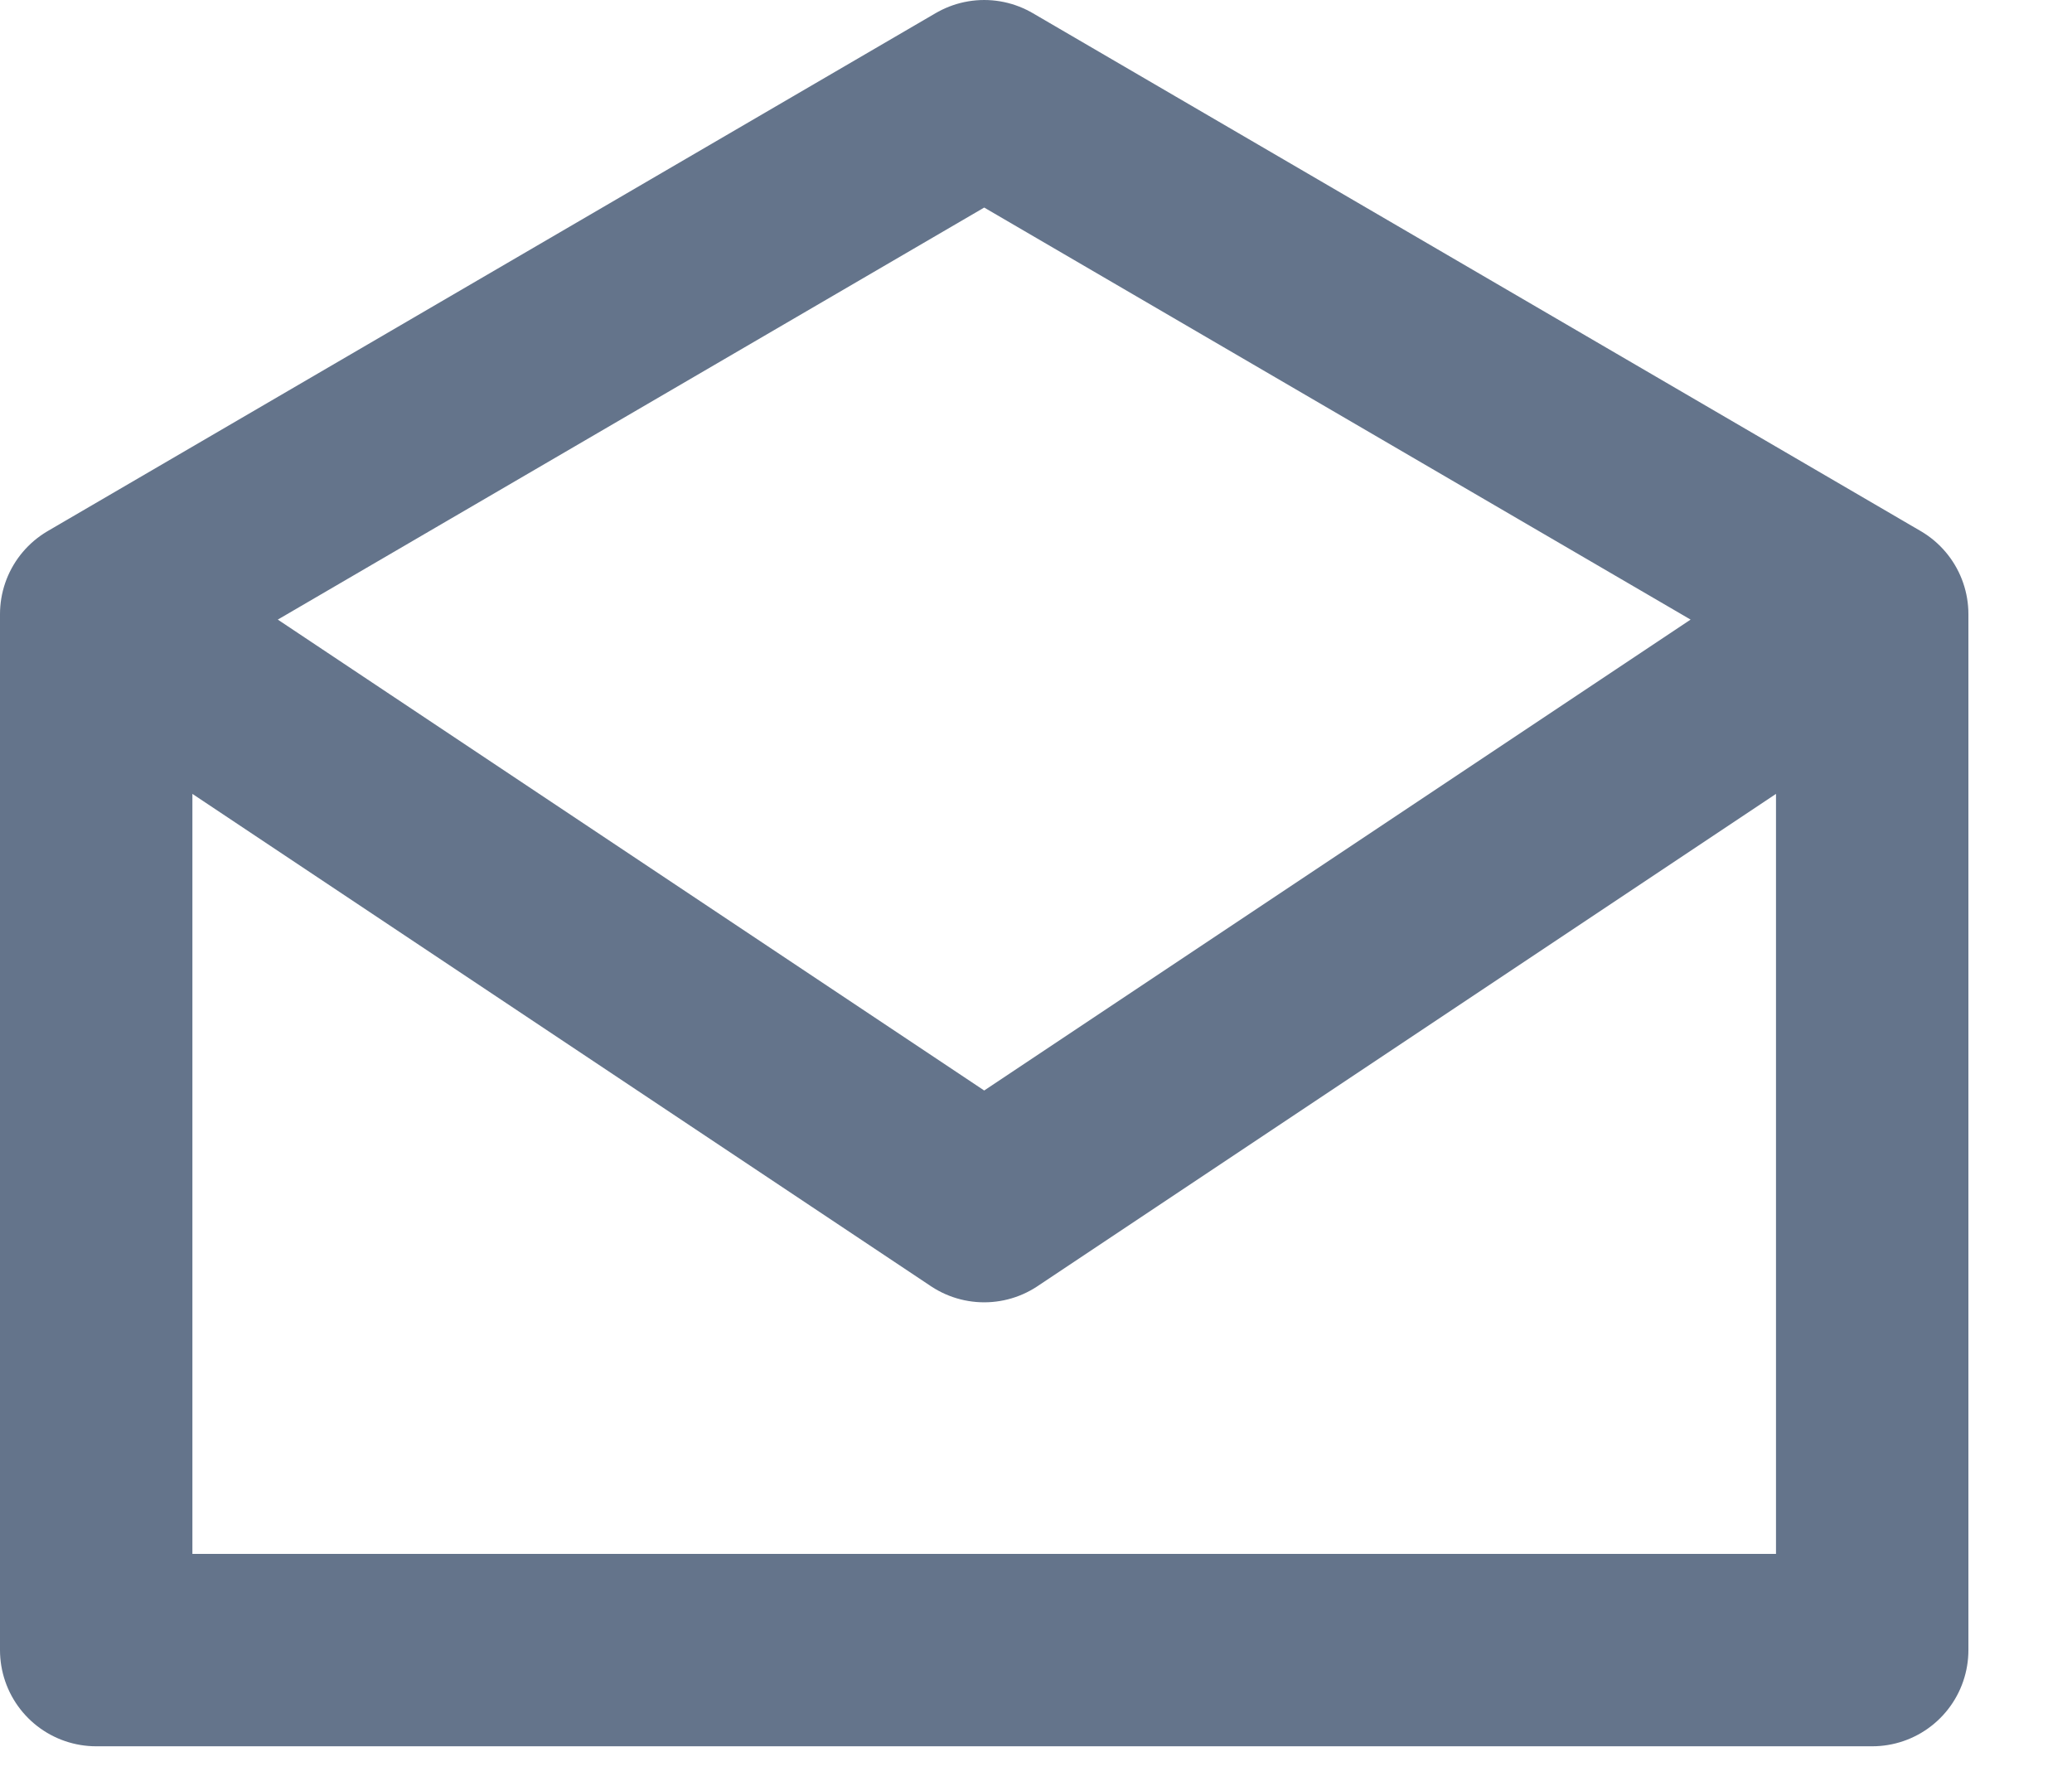
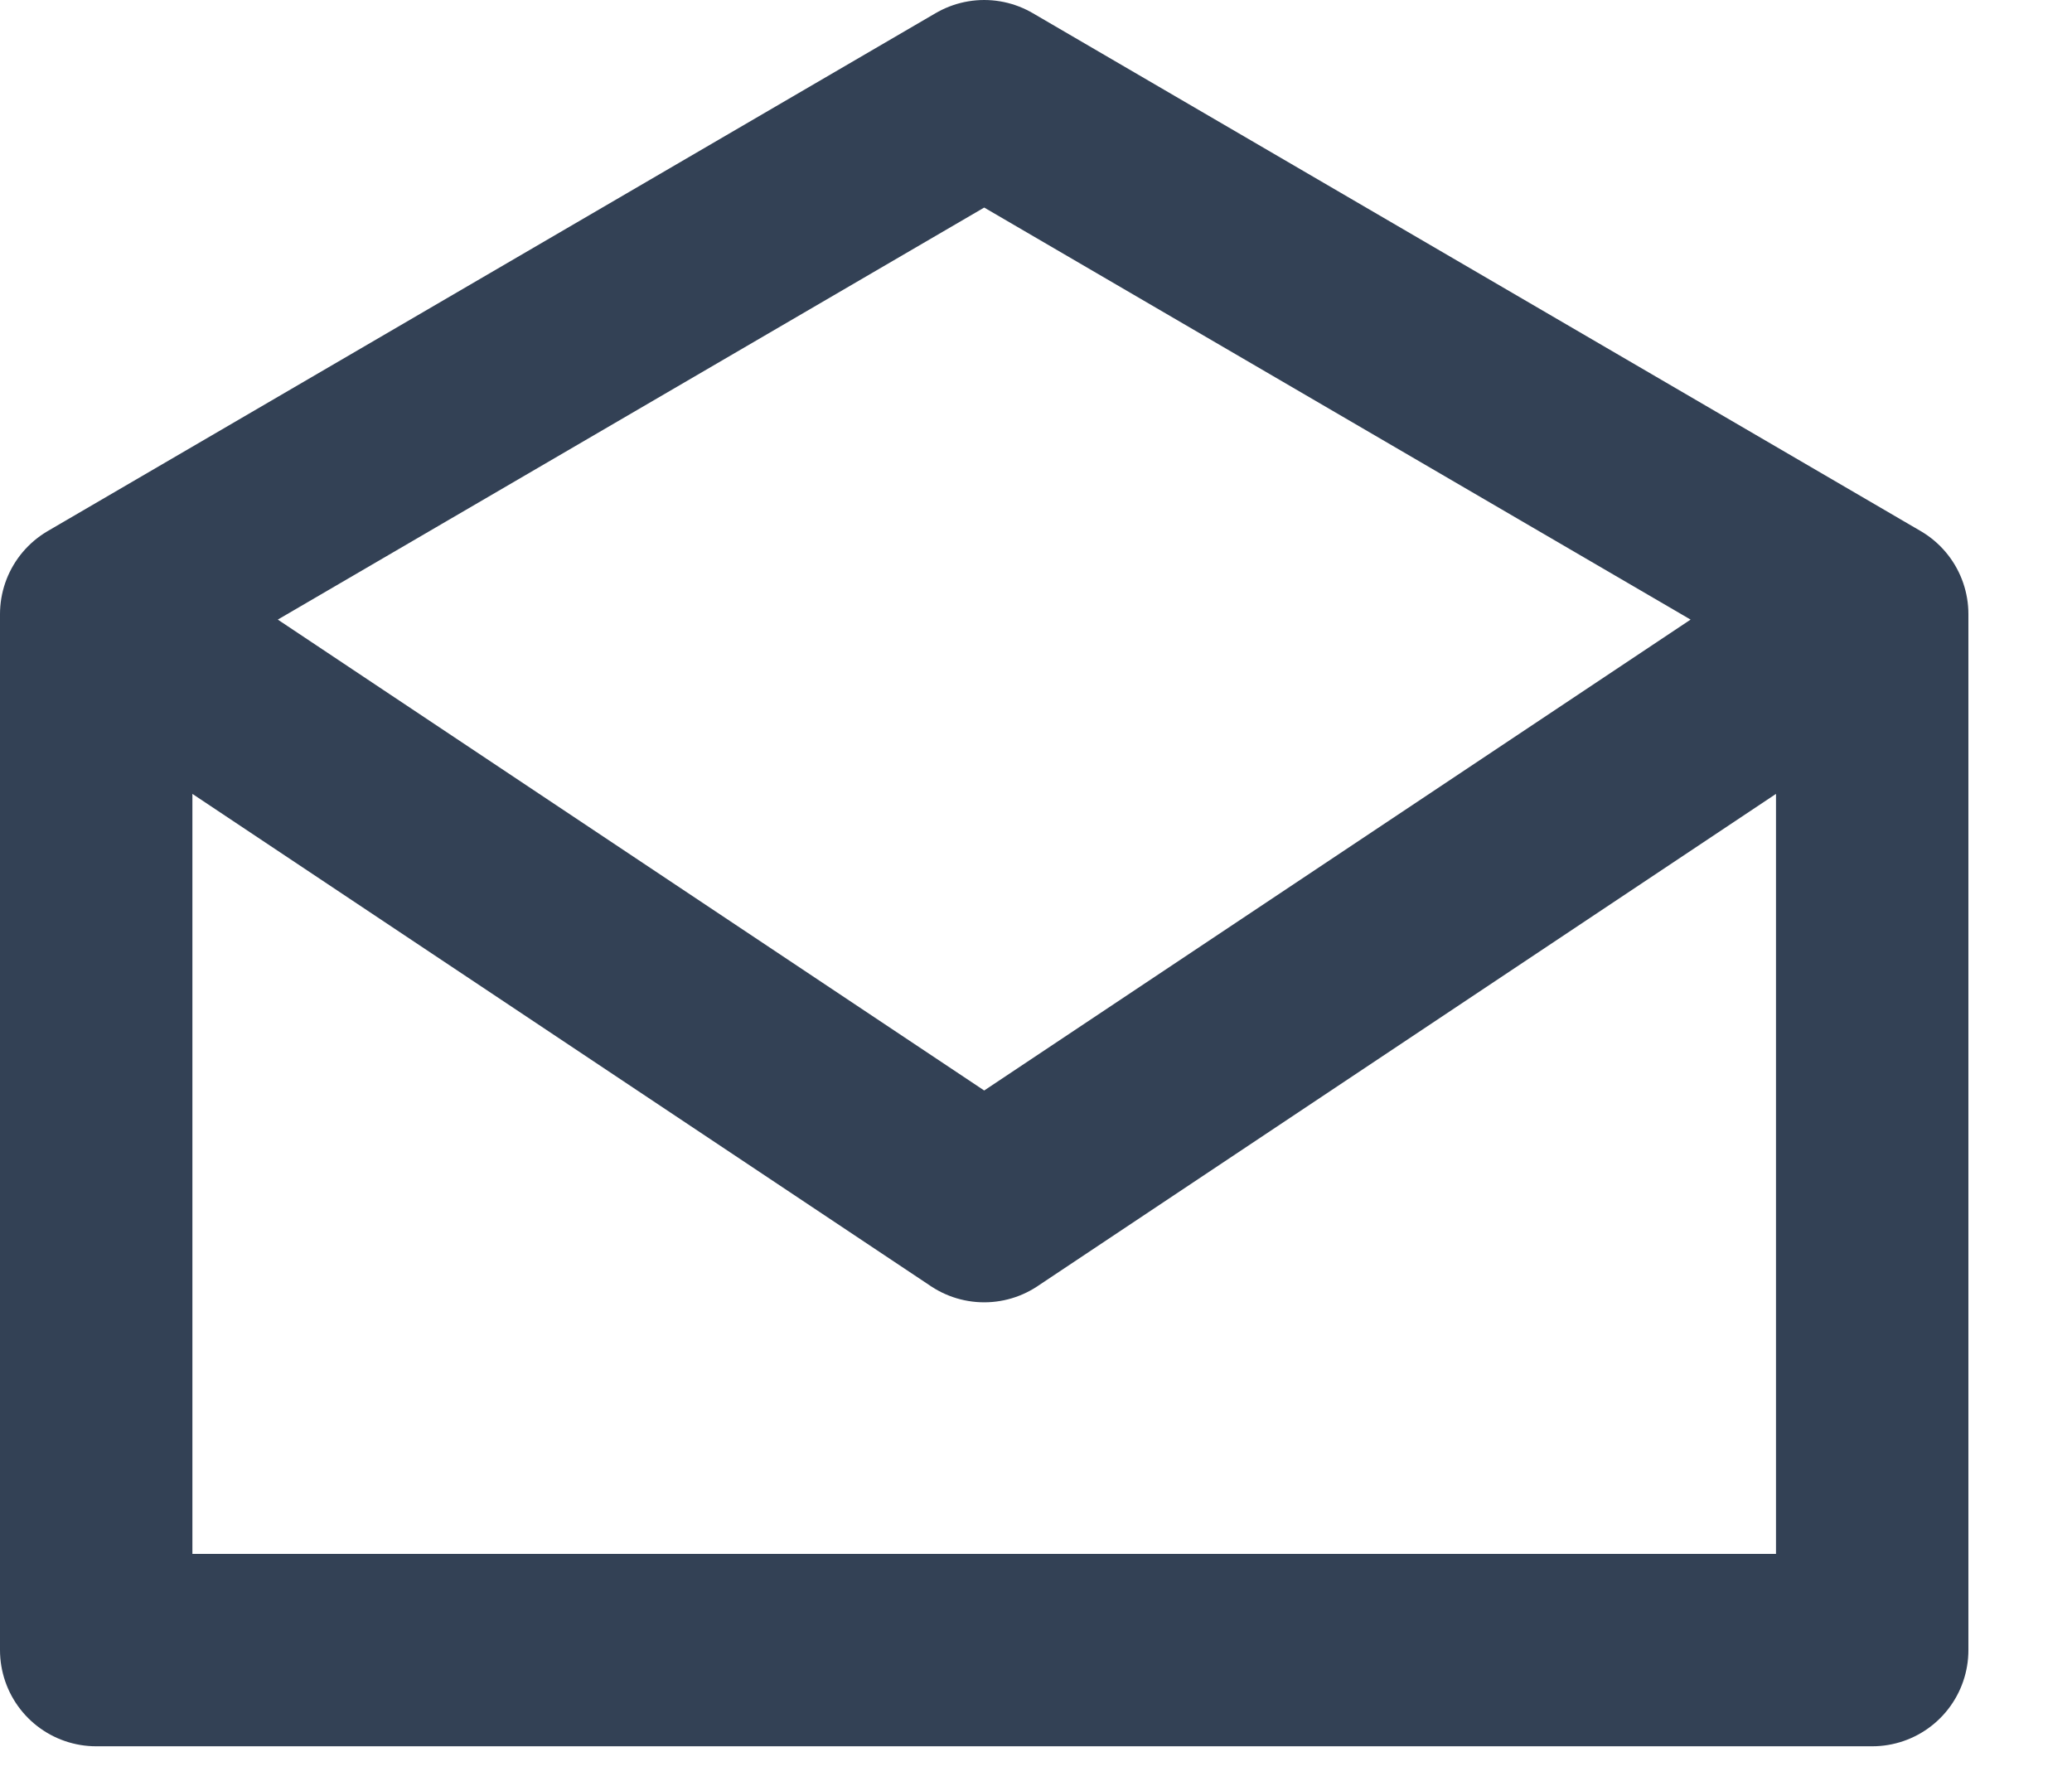
<svg xmlns="http://www.w3.org/2000/svg" width="14" height="12" viewBox="0 0 14 12" fill="none">
-   <path d="M12.65 4.15V11.15H0.65V4.15L6.65 0.65L12.65 4.15ZM0.65 4.15L6.65 8.15L12.65 4.15" stroke="#64748B" stroke-width="1.3" stroke-linecap="round" stroke-linejoin="round" />
+   <path d="M12.65 4.15V11.15H0.65V4.15L6.65 0.65L12.65 4.15ZM0.65 4.15L6.65 8.15L12.65 4.15" stroke="#334155" stroke-width="1.3" stroke-linecap="round" stroke-linejoin="round" />
</svg>
